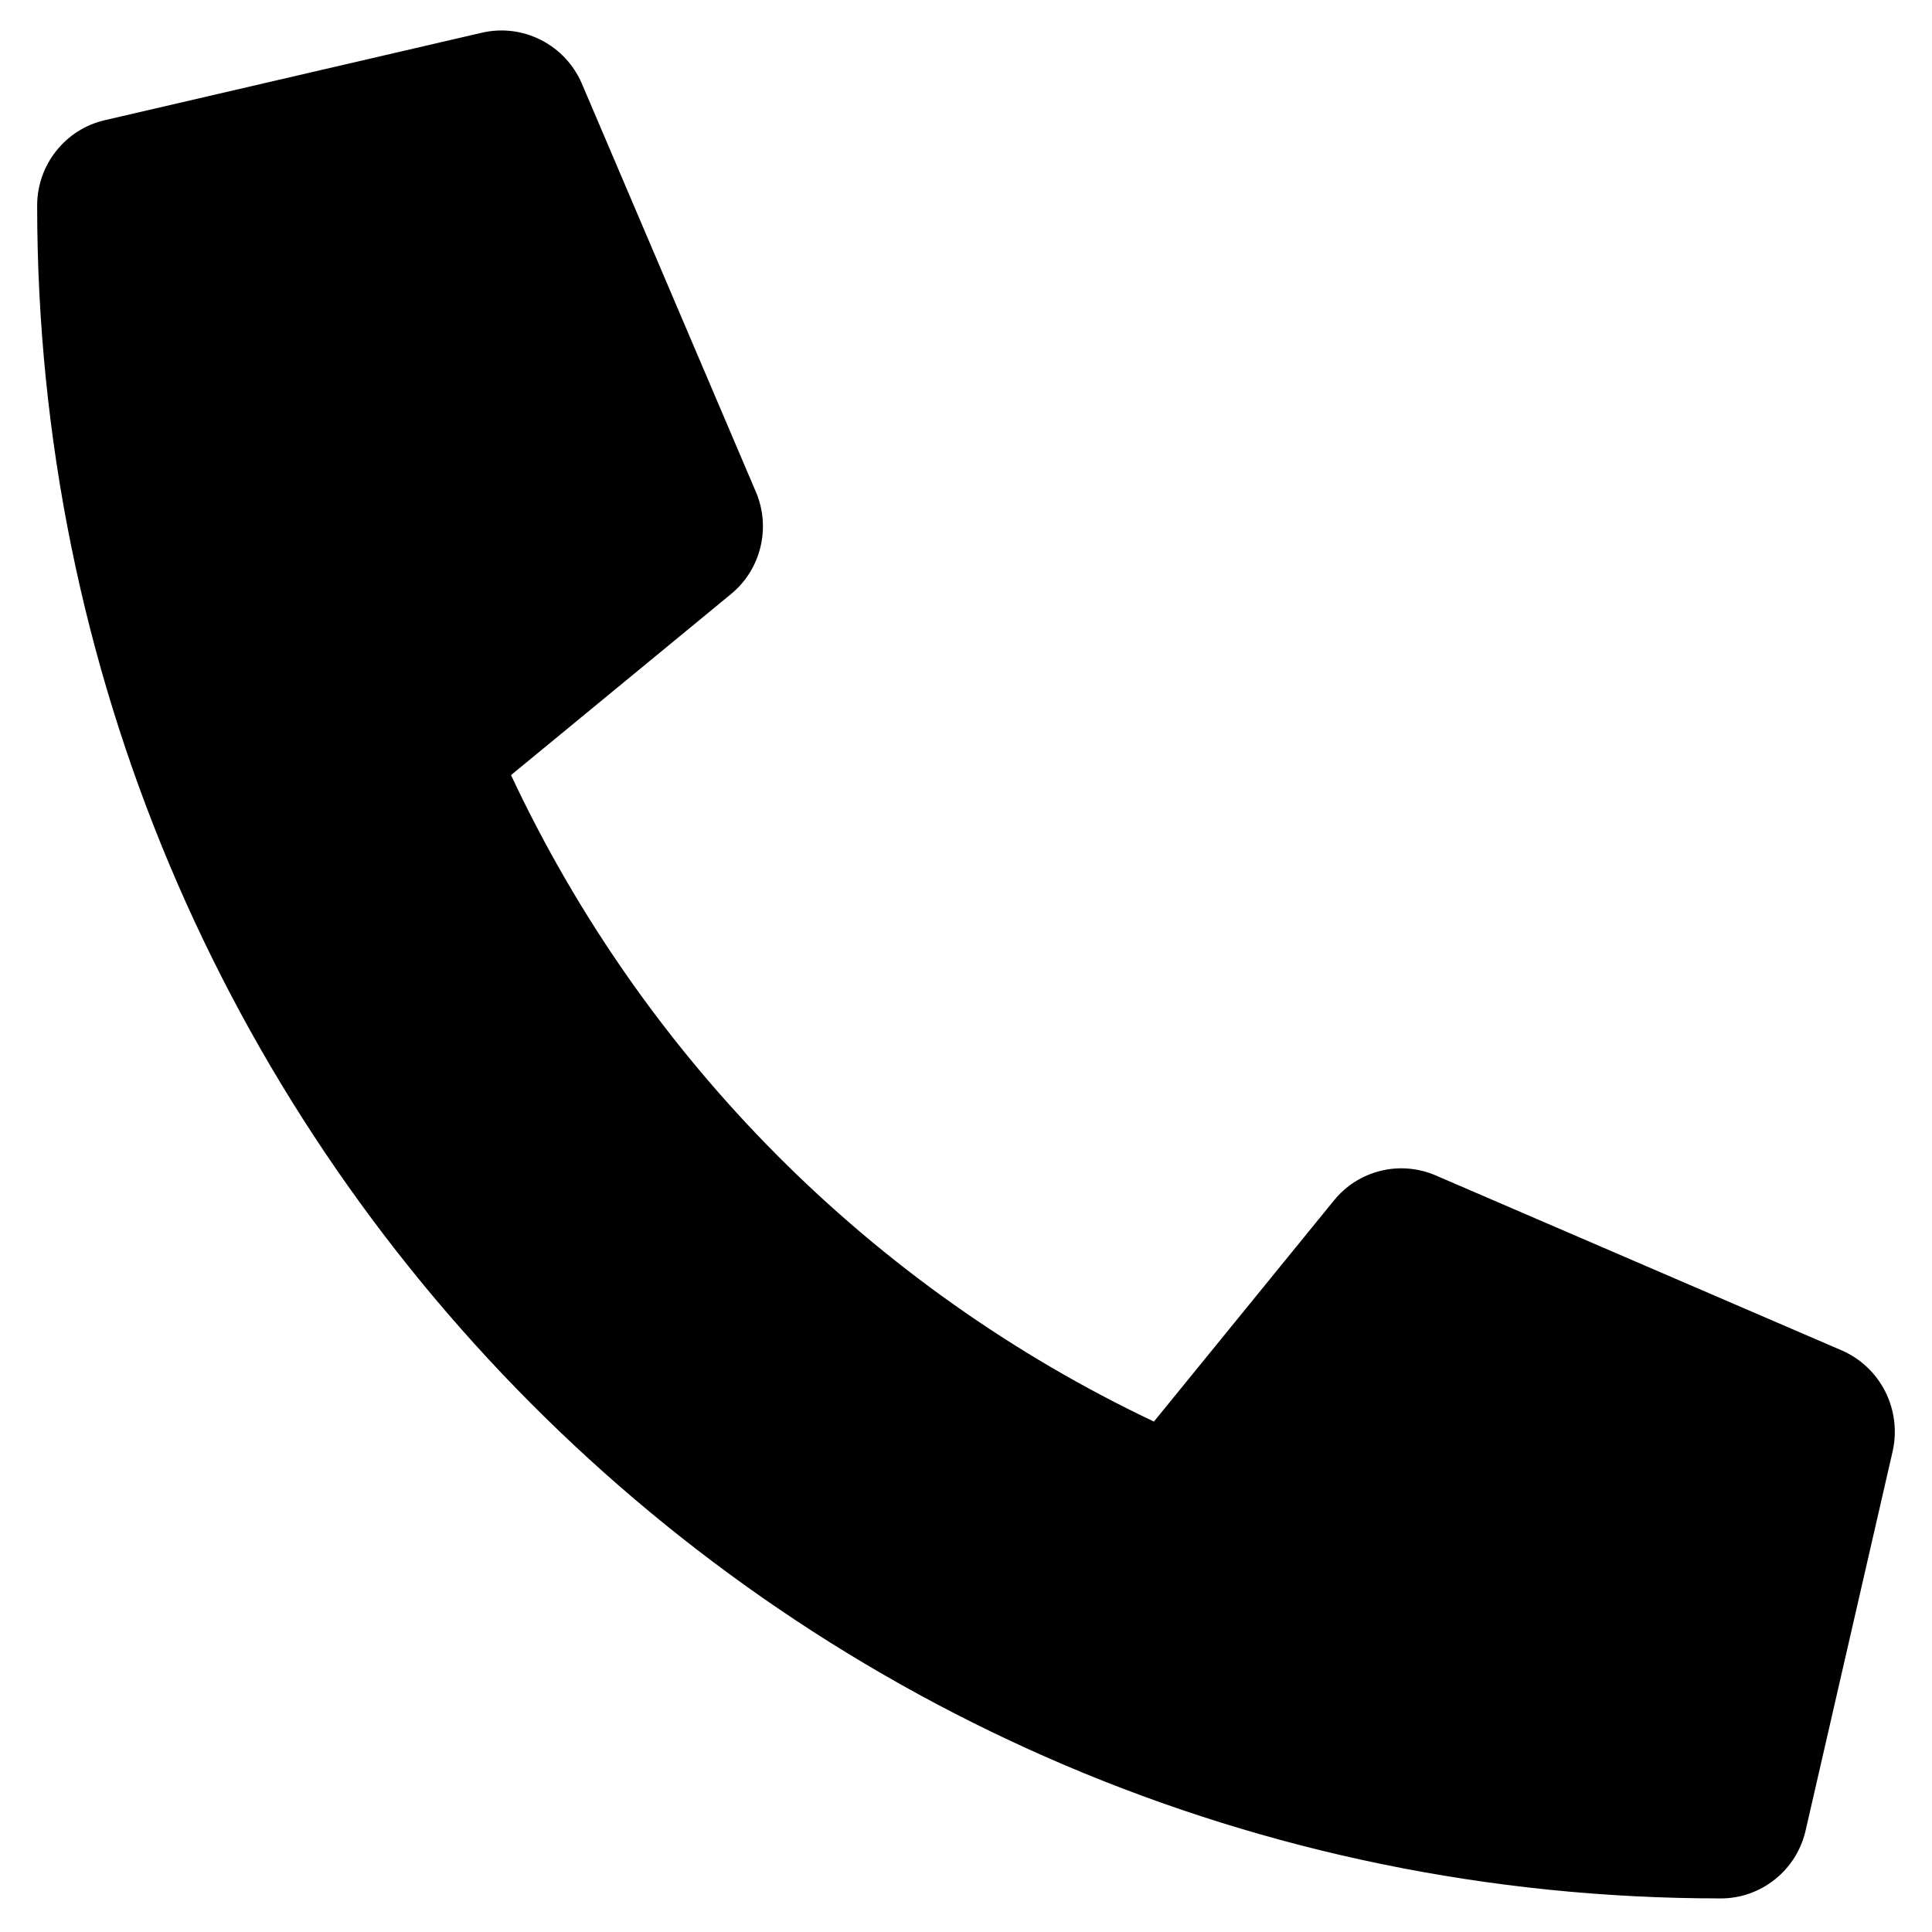
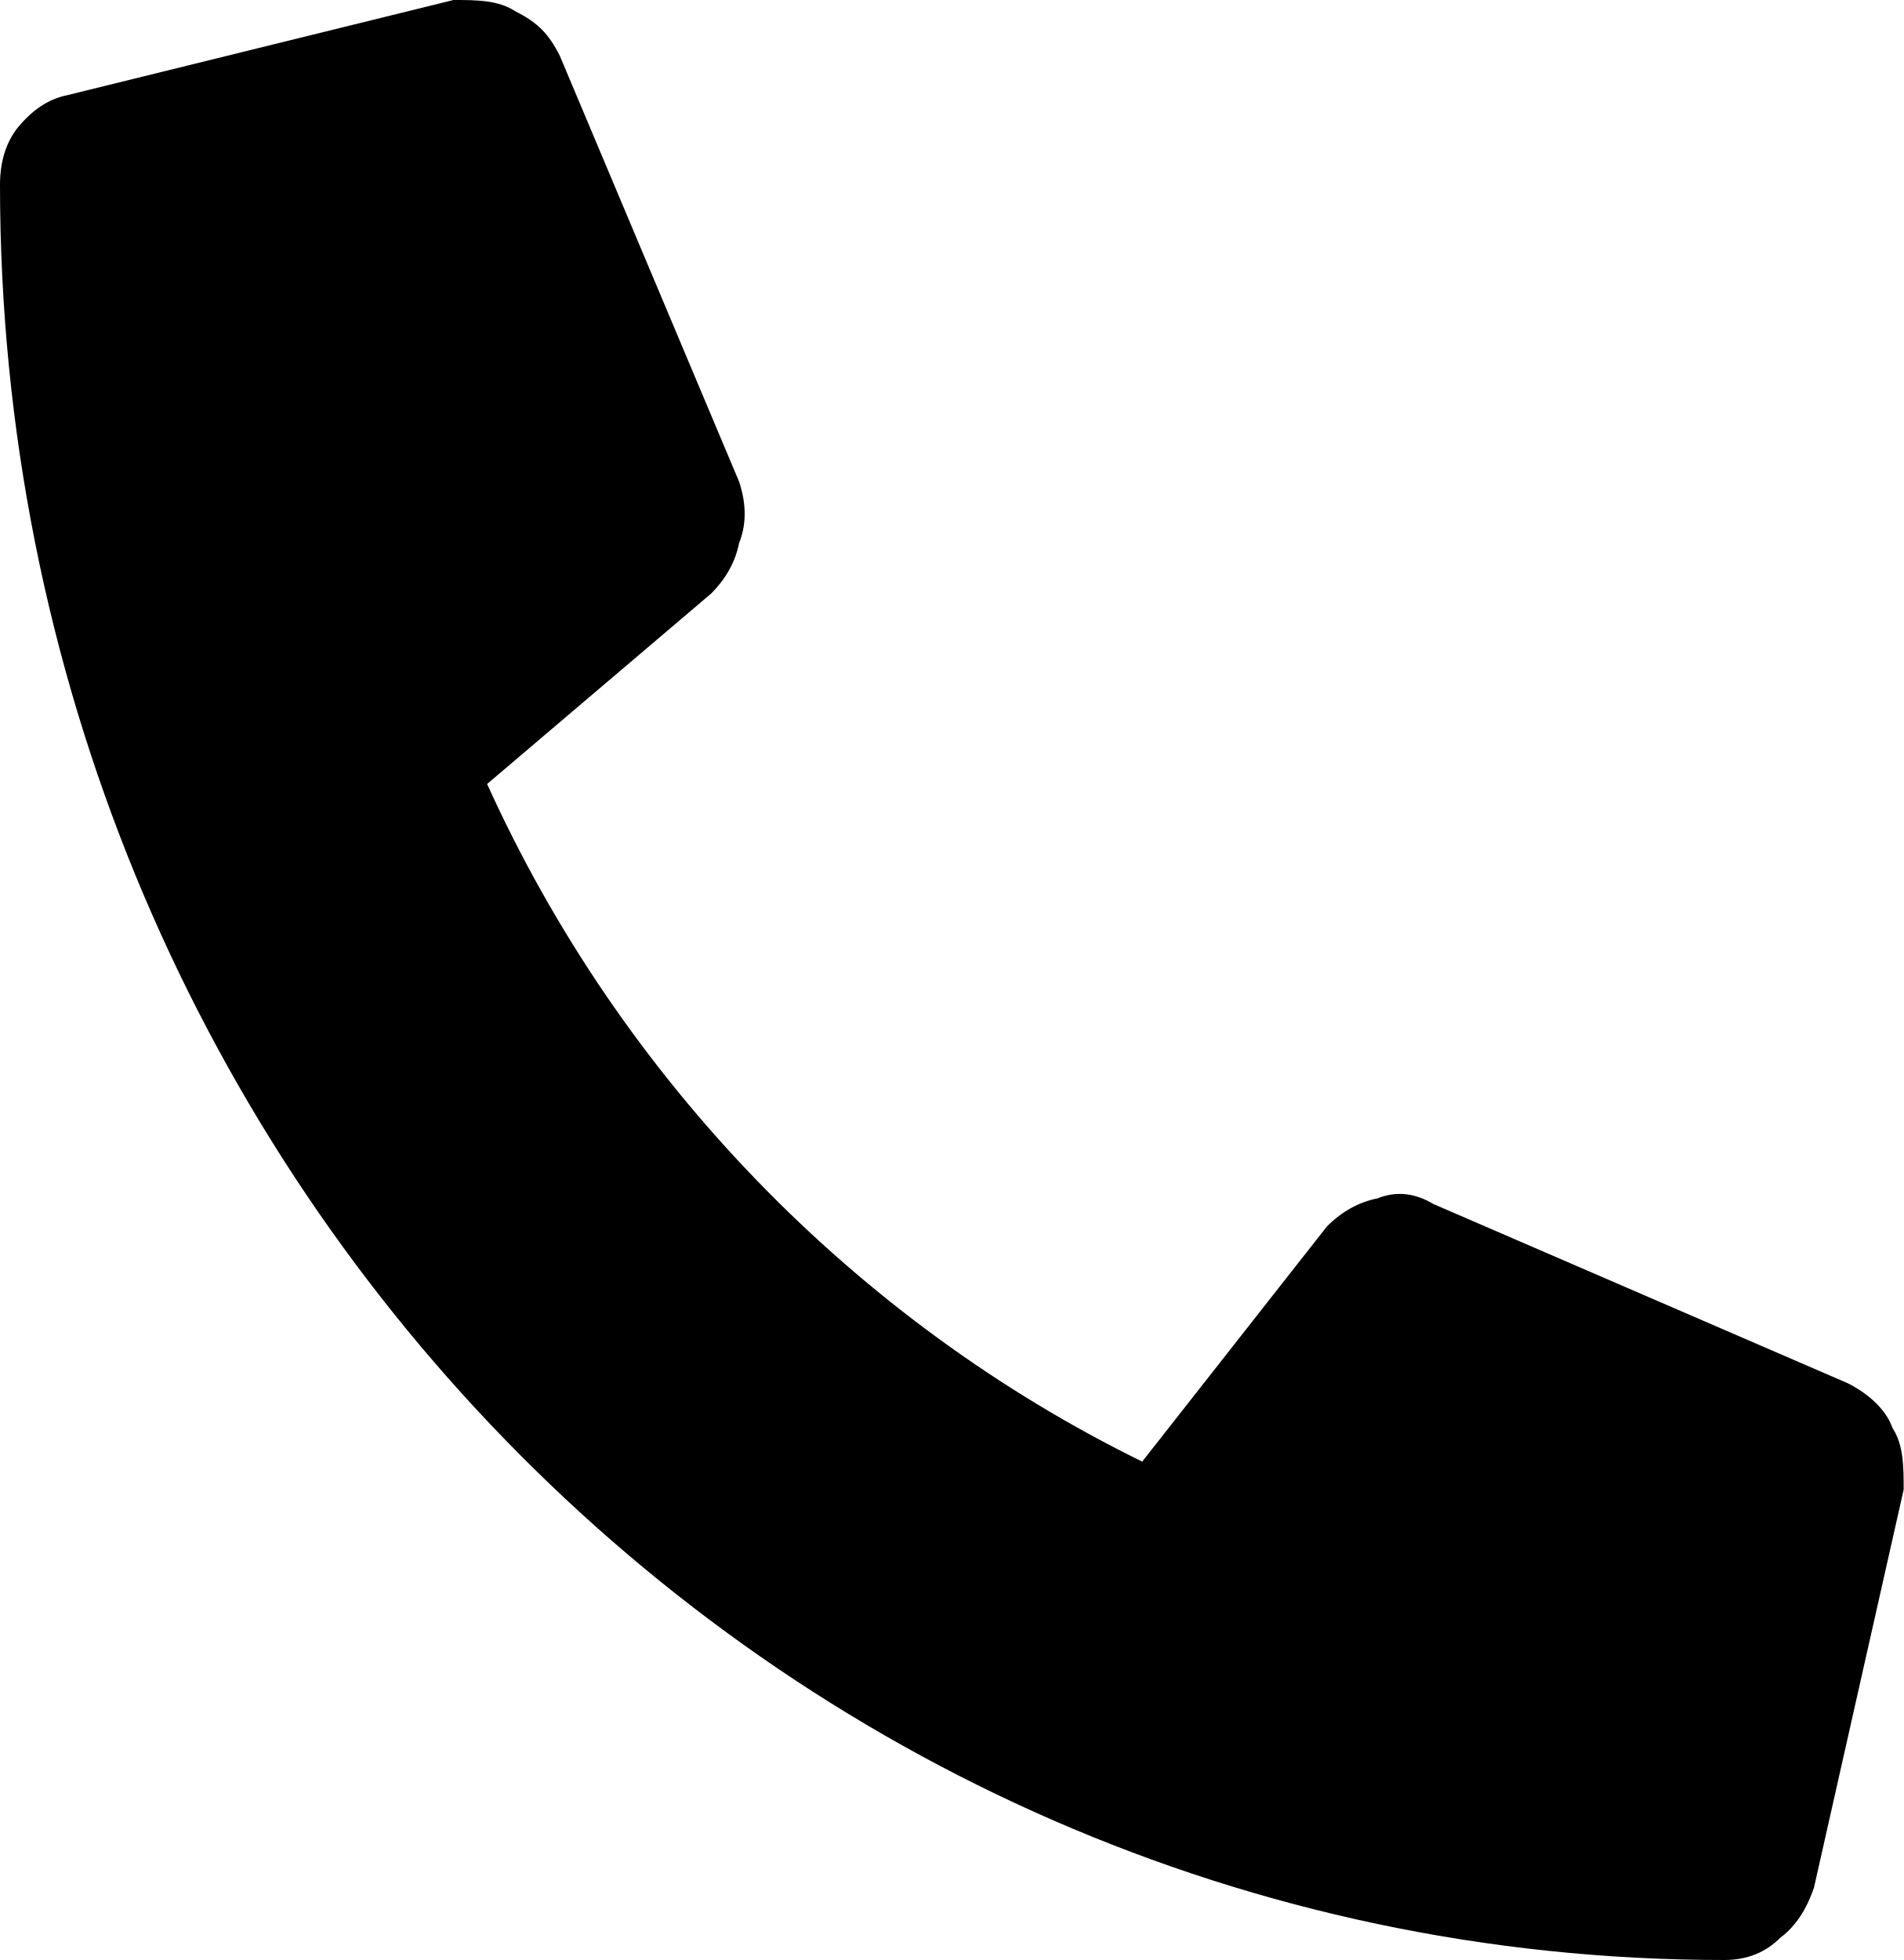
- <svg xmlns="http://www.w3.org/2000/svg" width="30px" height="30px" viewBox="0 0 25 26" fill="none">
-   <path d="M24.287 18.174L18.818 15.817C18.584 15.717 18.325 15.696 18.078 15.757C17.831 15.818 17.611 15.958 17.451 16.156L15.029 19.131C11.228 17.329 8.169 14.253 6.377 10.431L9.336 7.996C9.533 7.835 9.673 7.613 9.733 7.365C9.794 7.117 9.773 6.856 9.673 6.621L7.329 1.122C7.219 0.869 7.025 0.662 6.78 0.538C6.535 0.413 6.254 0.378 5.986 0.44L0.908 1.618C0.65 1.678 0.42 1.824 0.255 2.033C0.09 2.241 -5.94829e-05 2.5 2.95713e-08 2.766C2.95713e-08 15.36 10.151 25.548 22.656 25.548C22.921 25.549 23.179 25.458 23.386 25.292C23.594 25.127 23.739 24.895 23.799 24.635L24.971 19.529C25.031 19.258 24.996 18.975 24.871 18.727C24.746 18.48 24.54 18.284 24.287 18.174Z" fill="black" />
+ <svg xmlns="http://www.w3.org/2000/svg" version="1.2" viewBox="0 0 34 35" width="34" height="35">
+   <style>
+ 		.s0 { fill: #000000 } 
+ 	</style>
+   <path id="Layer" class="s0" d="m33.8 25.5c0.2 0.3 0.2 0.7 0.2 1.1l-1.6 7.1q-0.2 0.6-0.6 0.9-0.4 0.4-1 0.4c-17 0-30.8-14.2-30.8-31.7q0-0.6 0.3-1 0.4-0.5 0.9-0.6l6.9-1.7c0.4 0 0.8 0 1.1 0.2 0.4 0.2 0.6 0.4 0.8 0.8l3.2 7.6q0.2 0.6 0 1.1-0.1 0.5-0.5 0.9l-4 3.4c2.4 5.3 6.6 9.6 11.7 12.1l3.3-4.2q0.4-0.4 0.9-0.5 0.5-0.2 1 0.1l7.4 3.2c0.4 0.2 0.7 0.5 0.8 0.8z" />
</svg>
